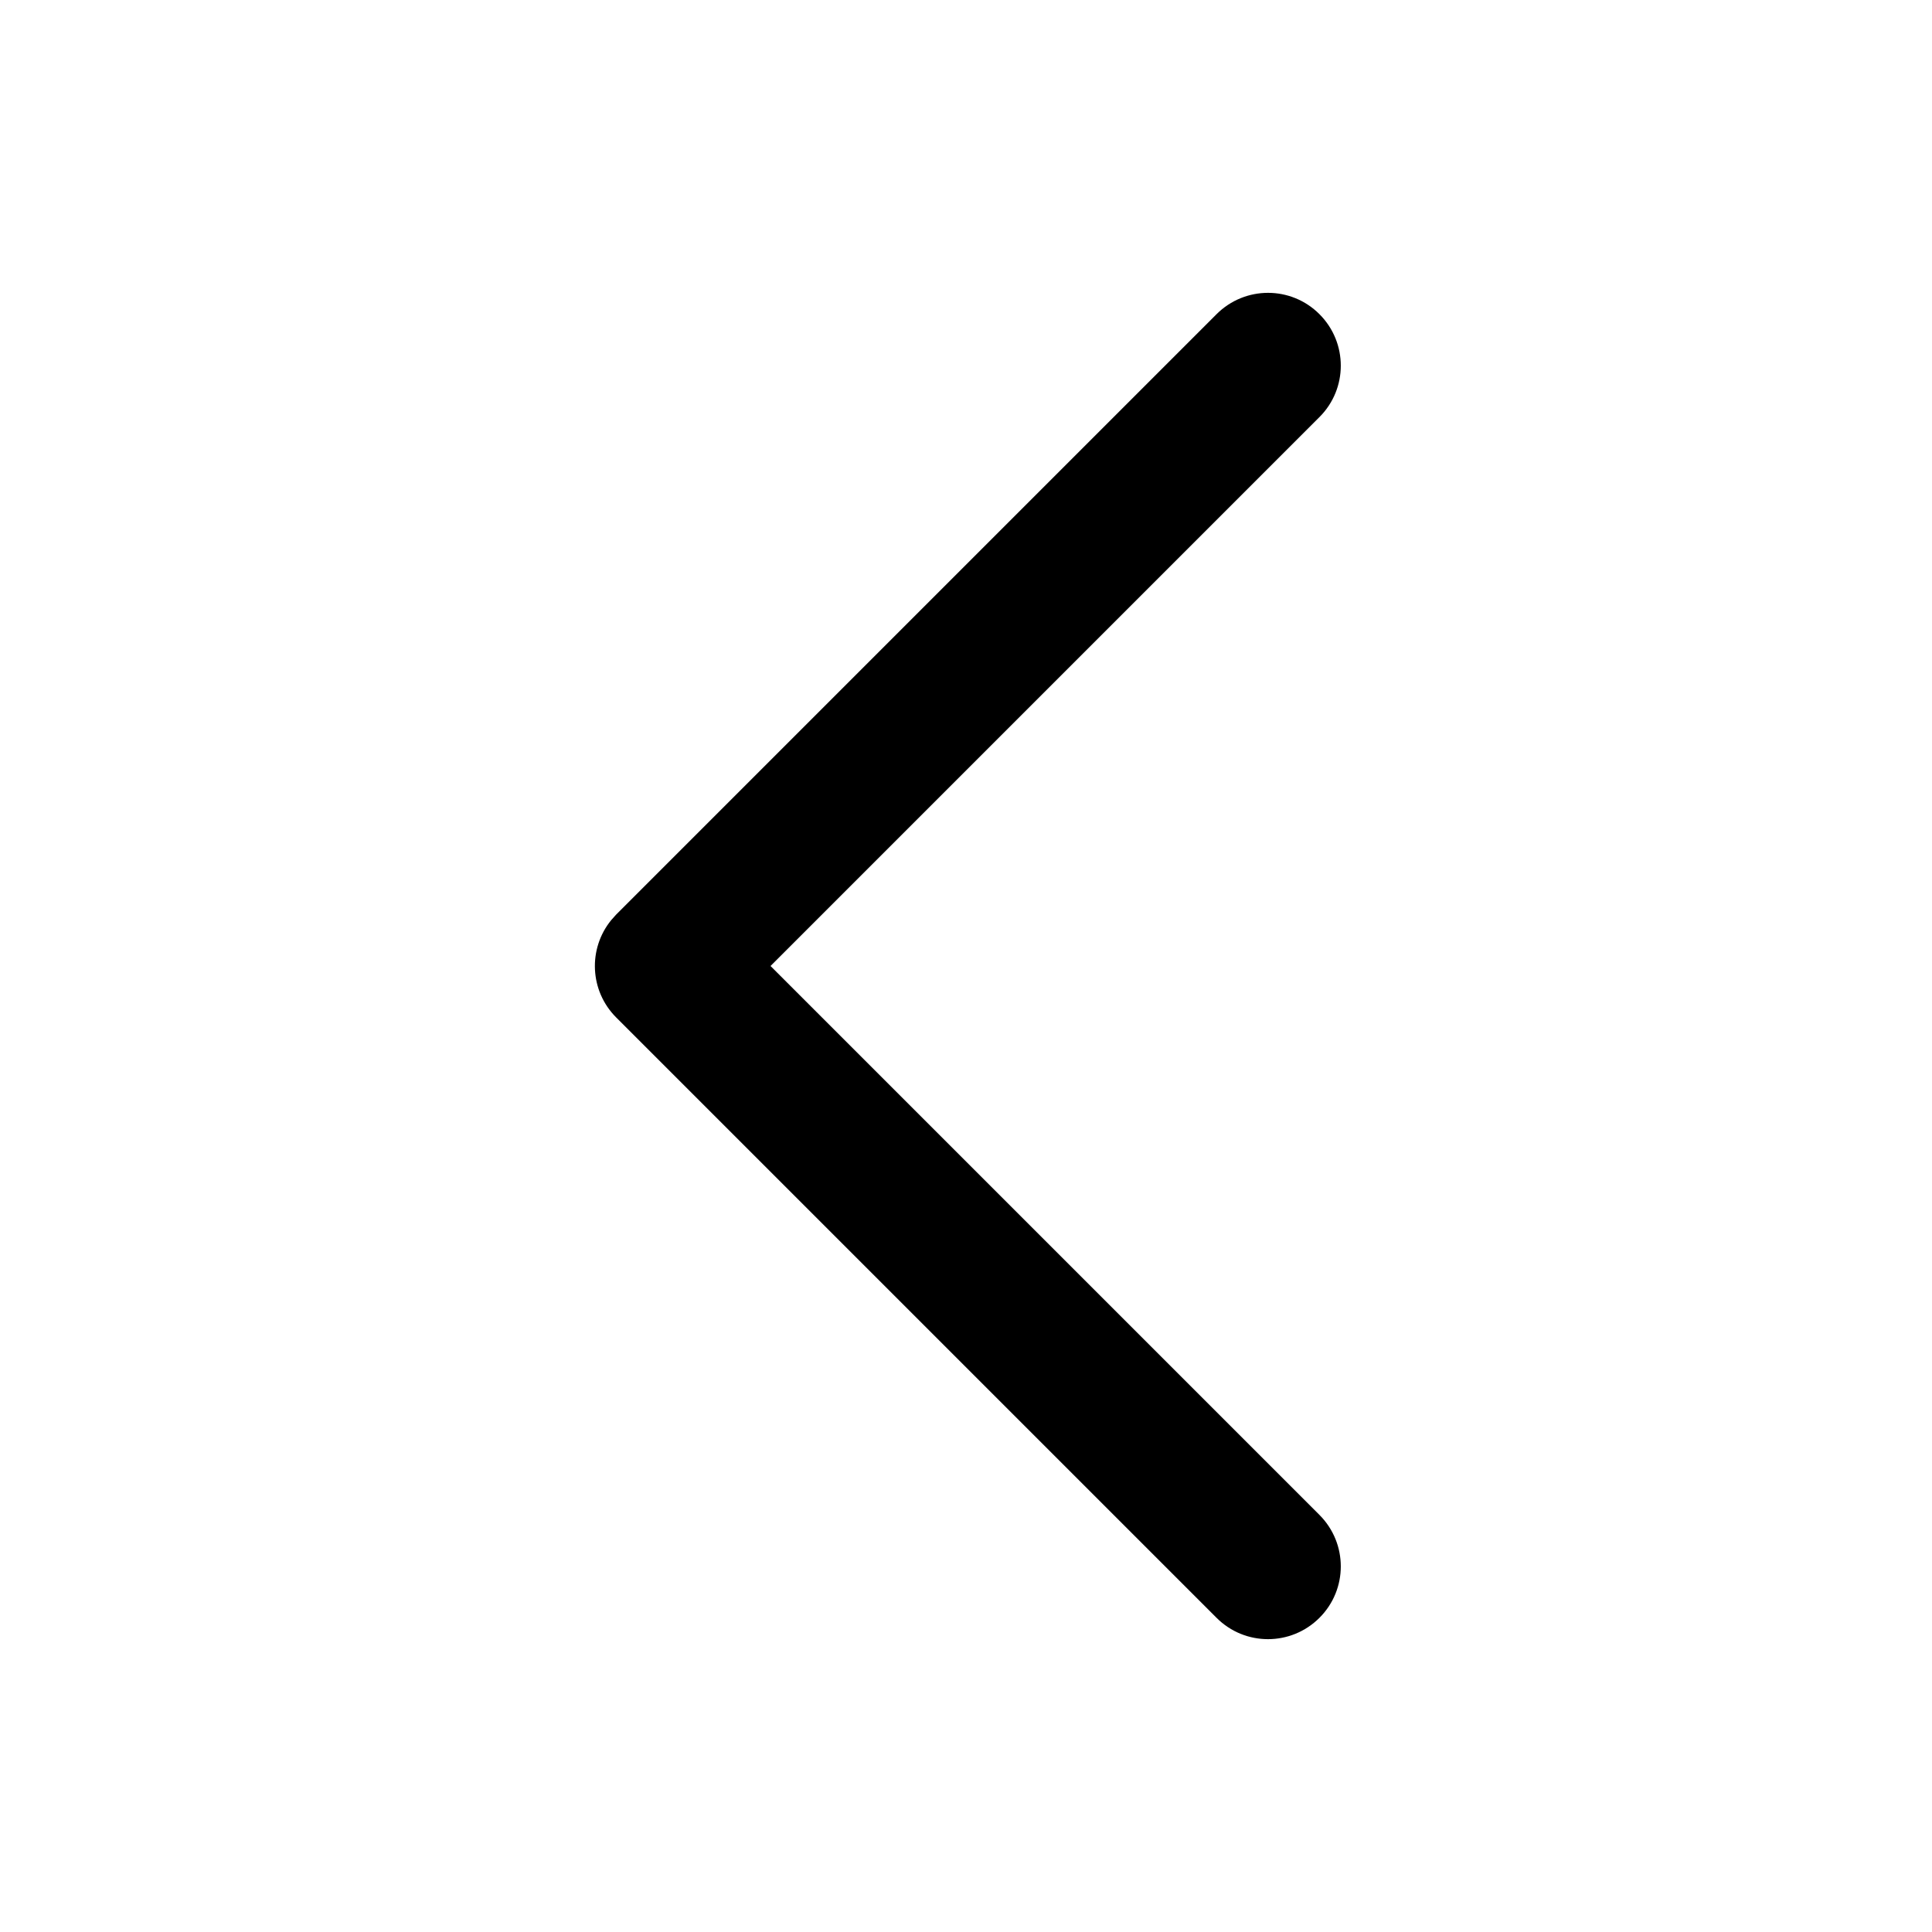
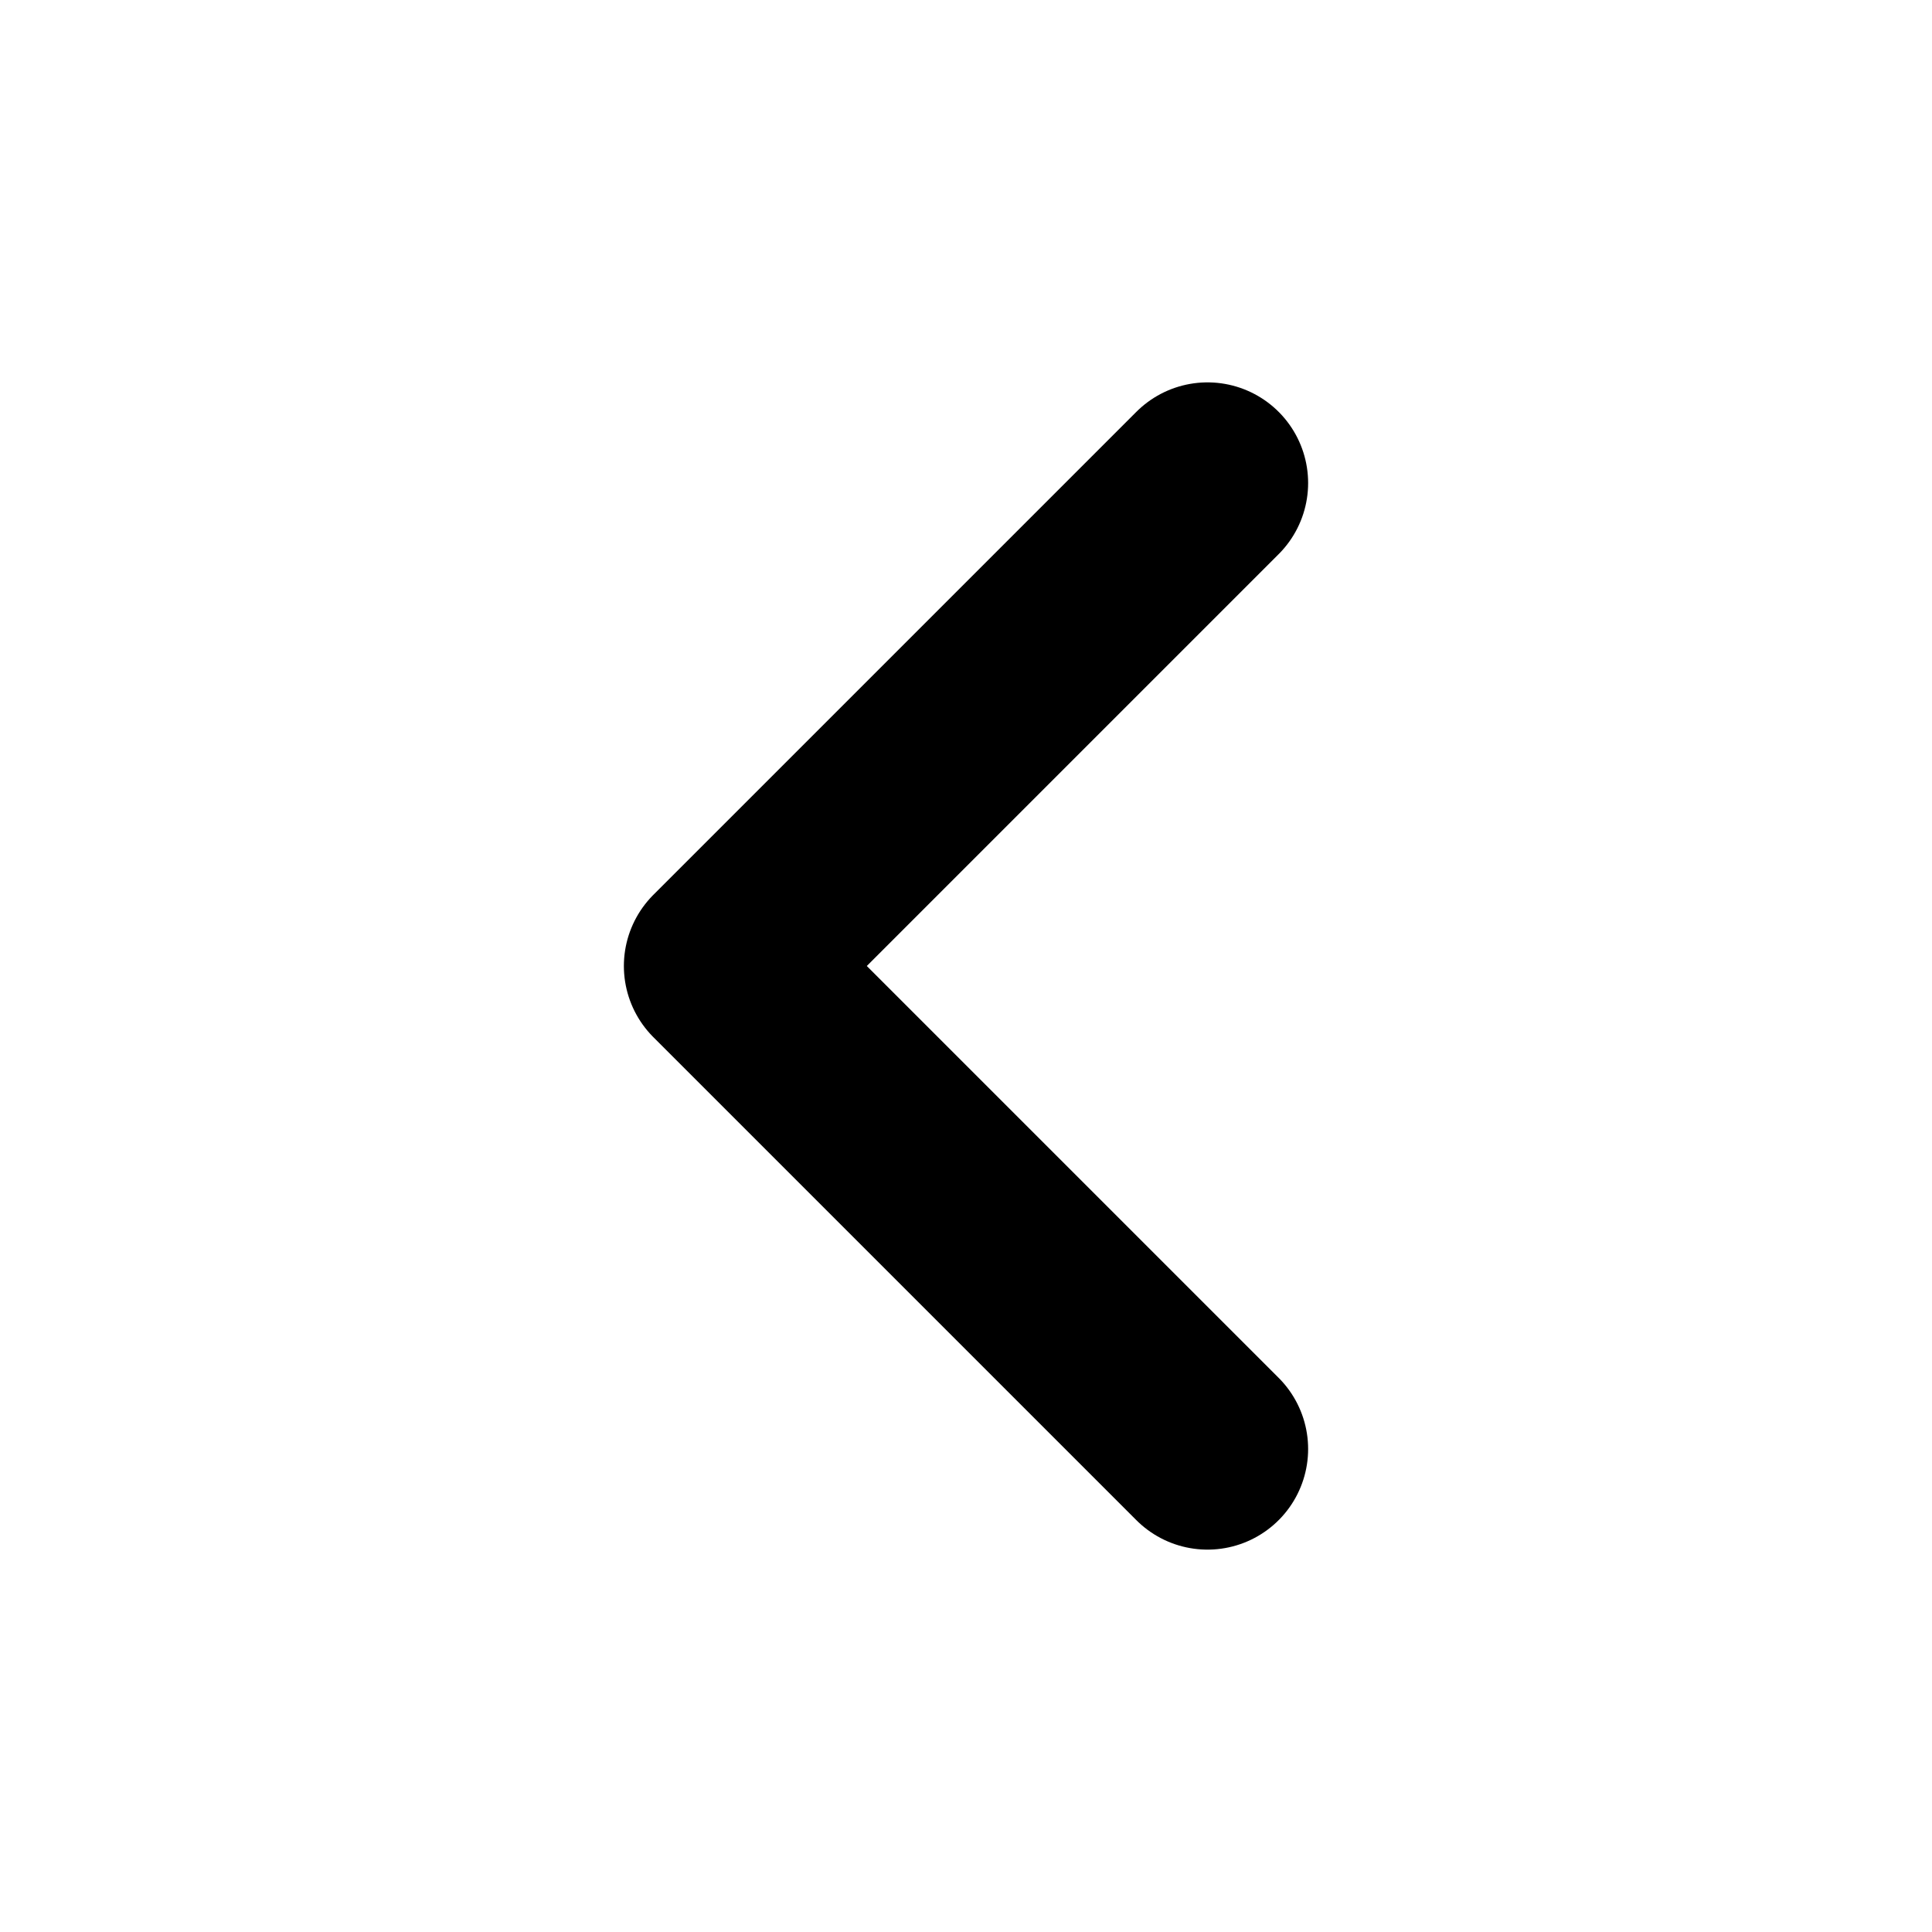
- <svg xmlns="http://www.w3.org/2000/svg" id="angle-left-solid" width="24" height="24" viewBox="0 0 24 24" fill="currentColor" aria-hidden="true">
-   <g transform="translate(12 12) scale(0.904) translate(-11.6 -12)">
-     <g transform="rotate(90 12 12)">
-       <g>
-         <path fill="currentColor" d="M19.543 7.543c0.391 -0.391 1.024 -0.391 1.414 0 0.391 0.391 0.391 1.024 0 1.414l-8.25 8.25c-0.366 0.366 -0.945 0.389 -1.338 0.068l-0.076 -0.068 -8.25 -8.25c-0.391 -0.391 -0.391 -1.024 0 -1.414 0.391 -0.391 1.024 -0.391 1.414 0L12 15.086z" />
-       </g>
-     </g>
-   </g>
+ <svg xmlns="http://www.w3.org/2000/svg" id="angle-left-solid" width="24" height="24" viewBox="0 0 24 24" fill="none">
+   <path d="M15 6l-6 6 6 6" stroke="currentColor" stroke-width="2.5" stroke-linecap="round" stroke-linejoin="round" />
</svg>
